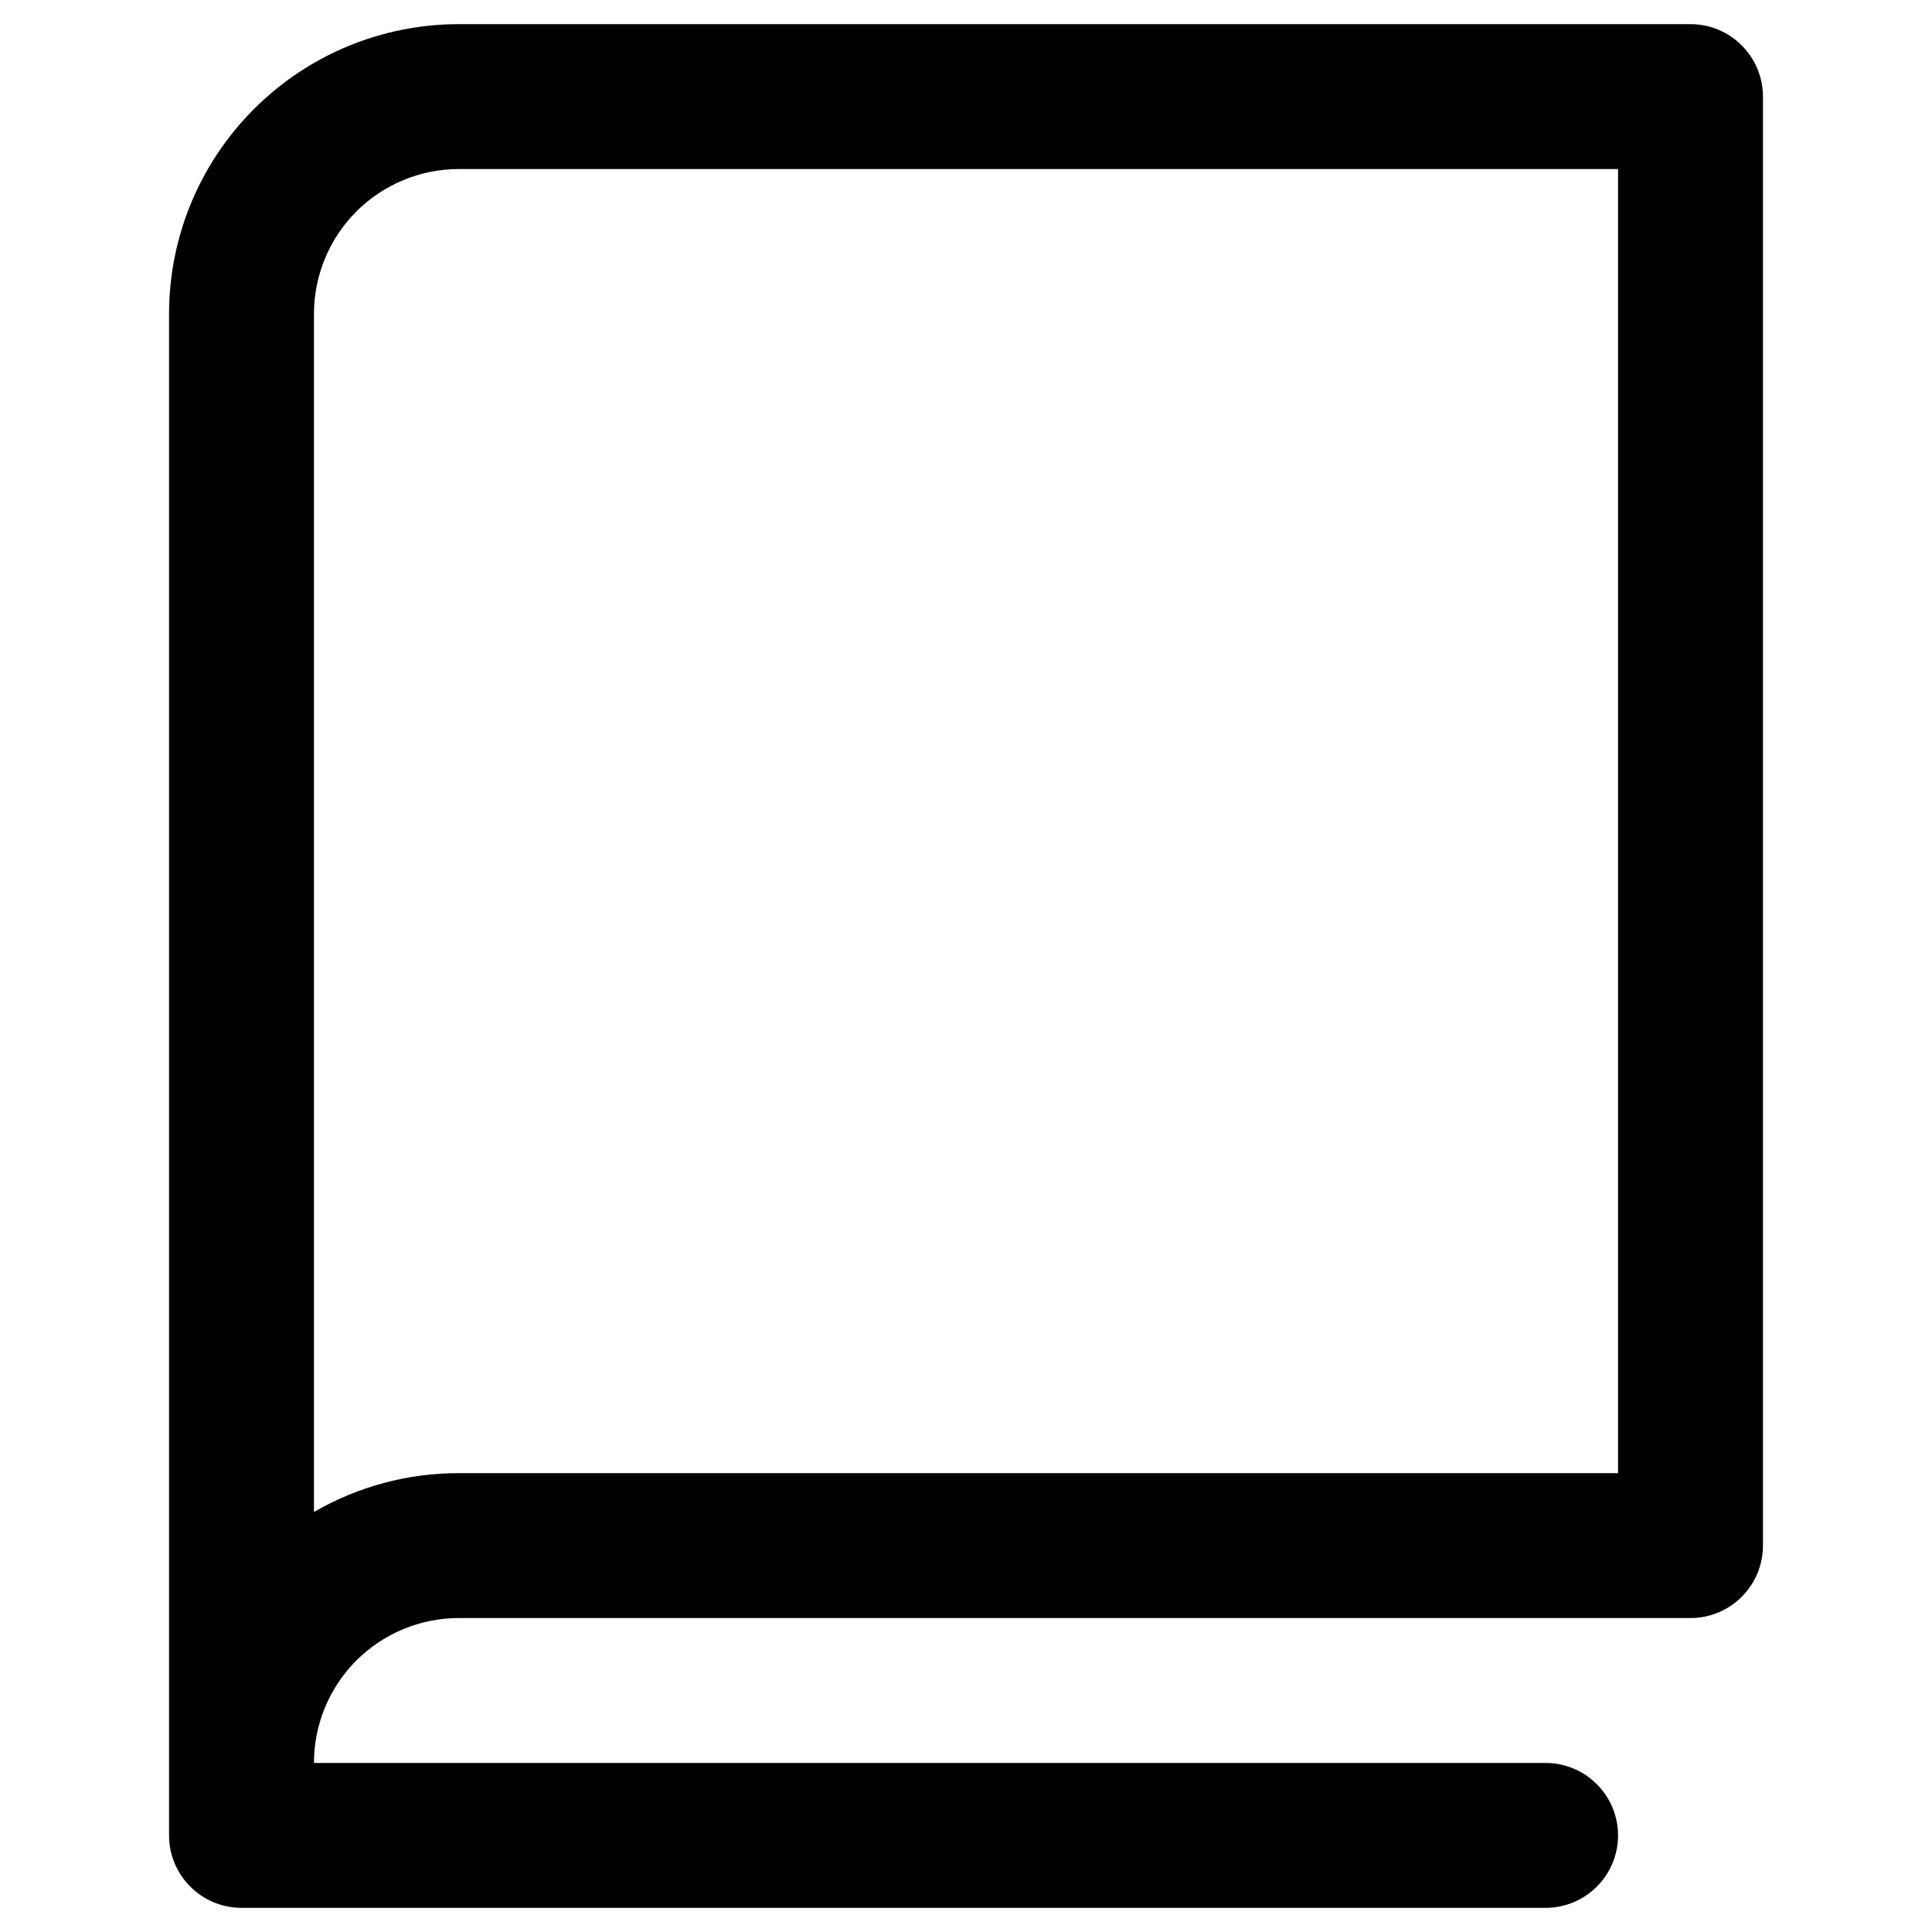
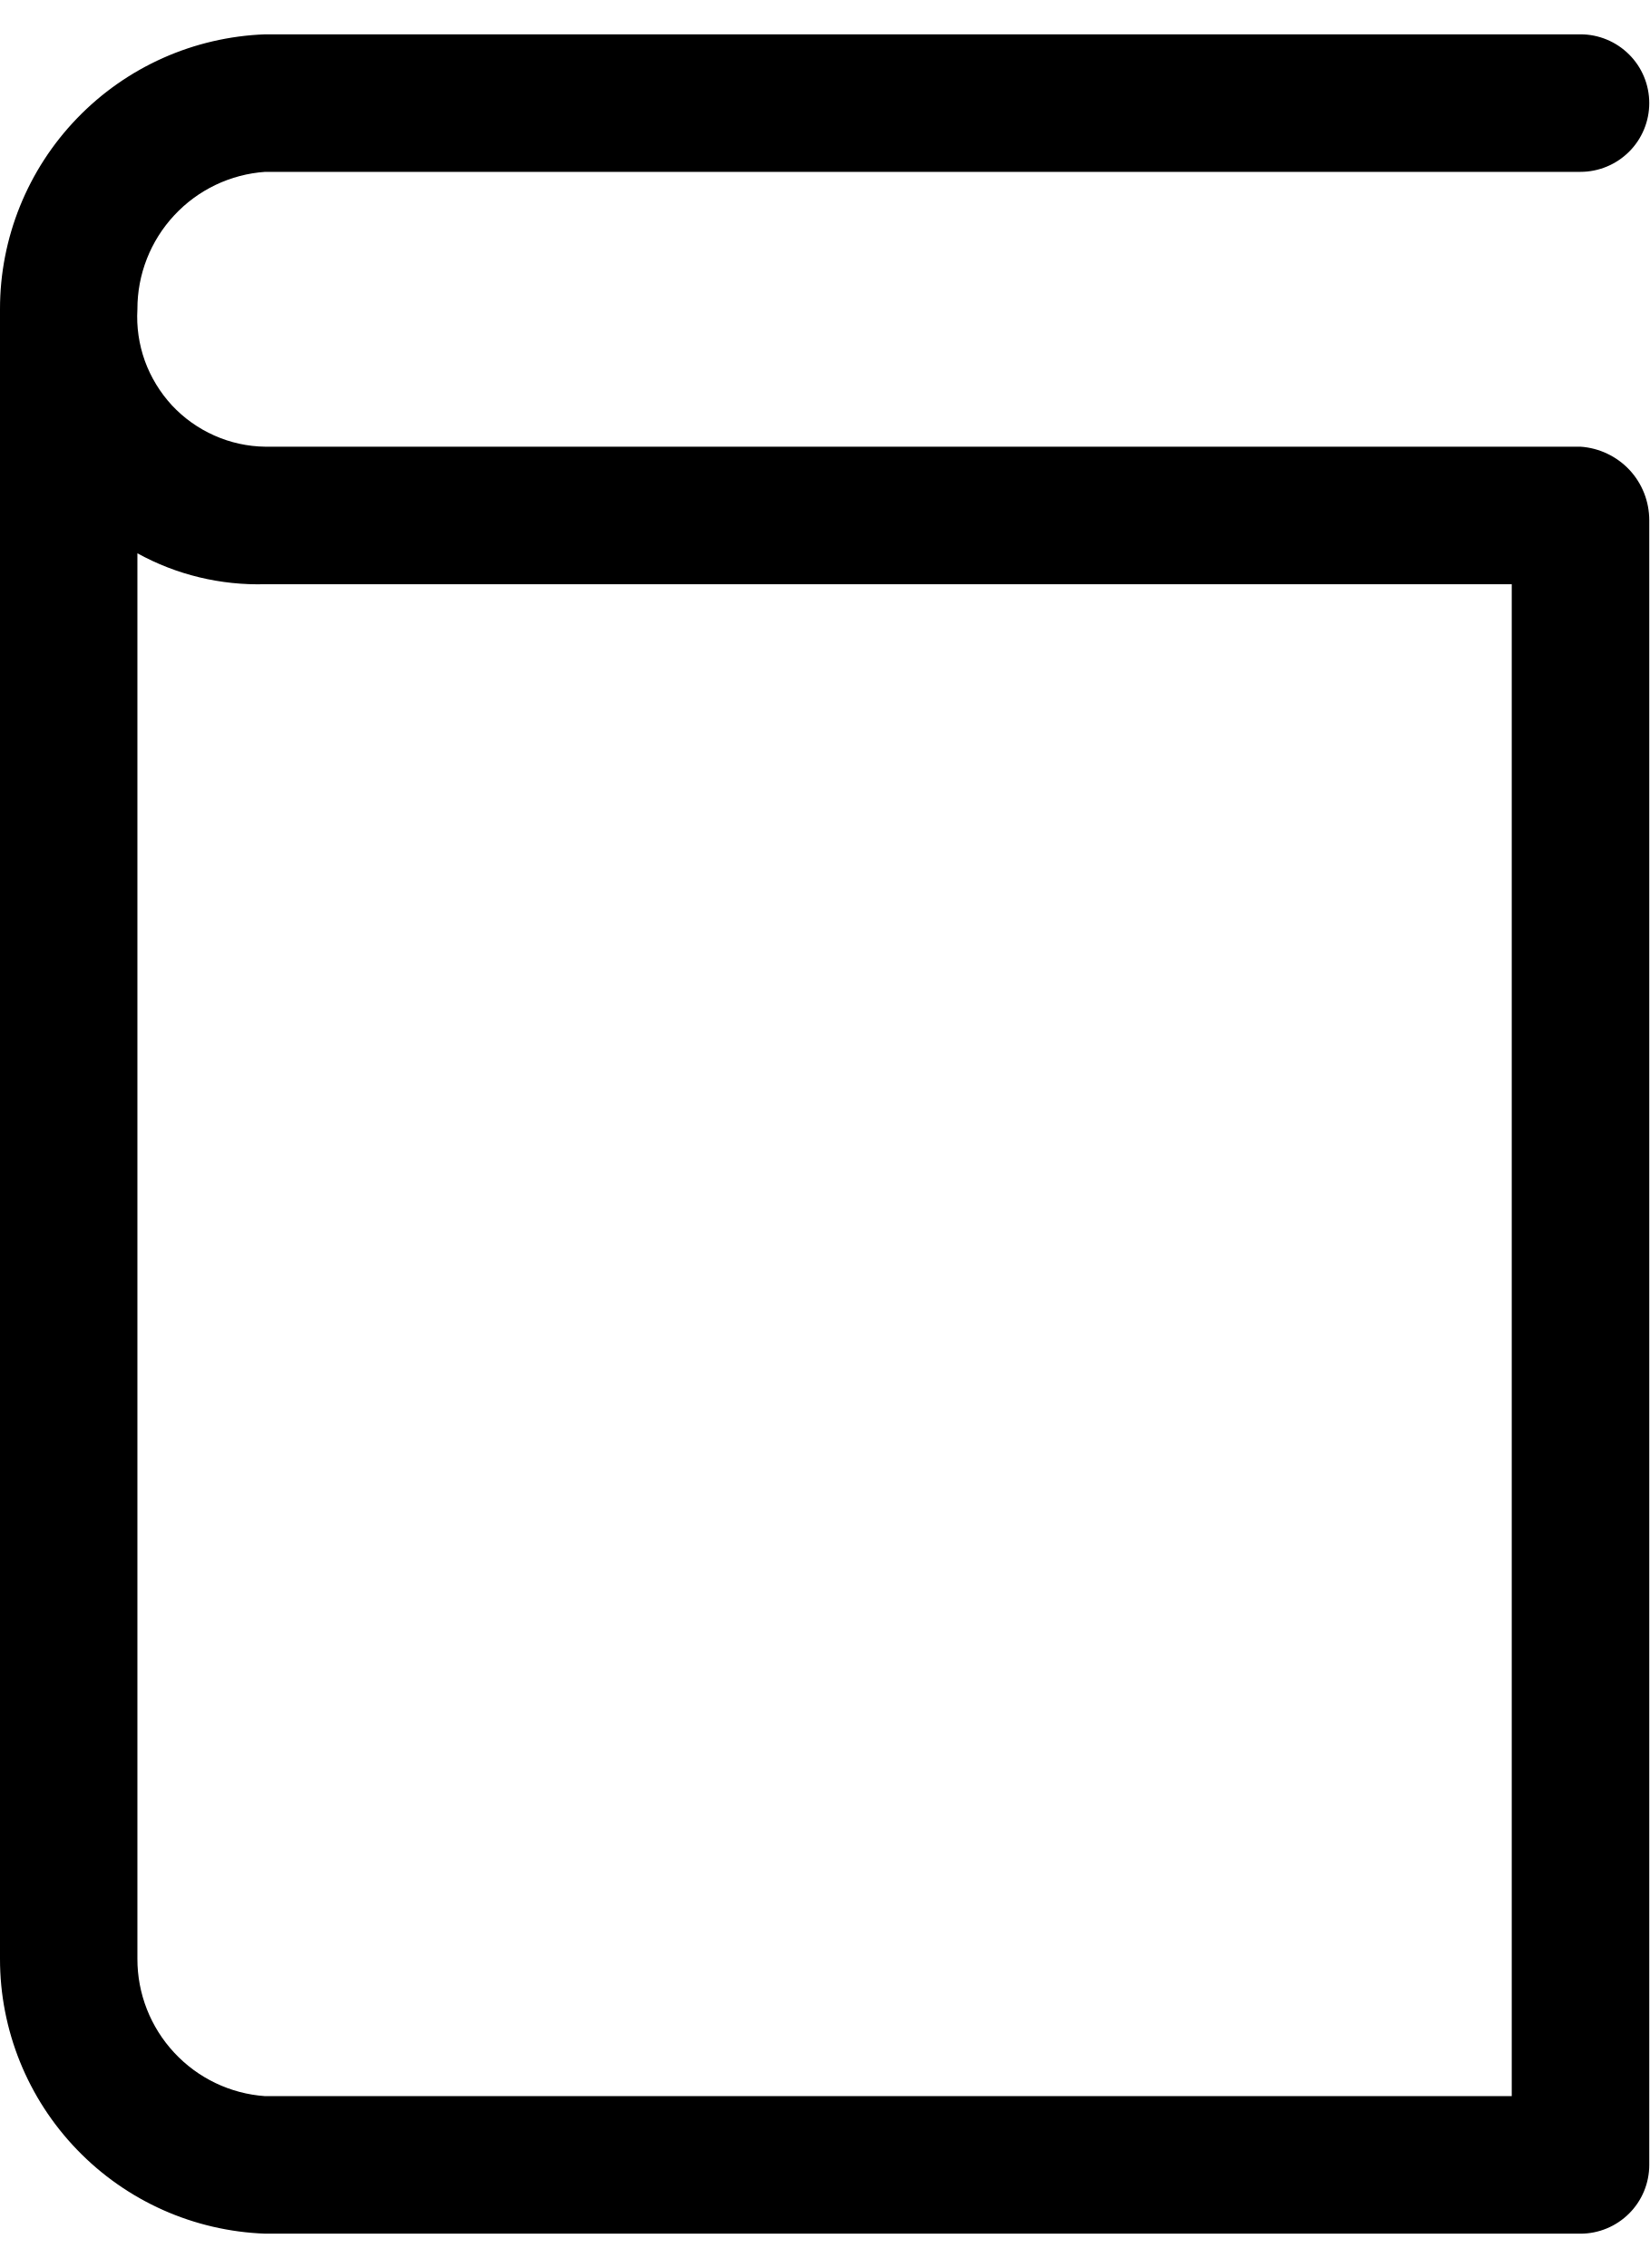
- <svg xmlns="http://www.w3.org/2000/svg" width="24" height="24" viewBox="0 0 18 20" fill="none">
-   <path d="M16.5 0.25H3.75C2.954 0.25 2.191 0.566 1.629 1.129C1.066 1.691 0.75 2.454 0.75 3.25V19C0.75 19.199 0.829 19.39 0.97 19.53C1.11 19.671 1.301 19.75 1.5 19.75H15C15.199 19.75 15.39 19.671 15.53 19.53C15.671 19.39 15.75 19.199 15.75 19C15.75 18.801 15.671 18.61 15.53 18.47C15.39 18.329 15.199 18.25 15 18.25H2.25C2.25 17.852 2.408 17.471 2.689 17.189C2.971 16.908 3.352 16.75 3.75 16.75H16.5C16.699 16.75 16.89 16.671 17.03 16.53C17.171 16.39 17.25 16.199 17.25 16V1C17.25 0.801 17.171 0.61 17.03 0.47C16.89 0.329 16.699 0.25 16.5 0.25ZM15.75 15.25H3.75C3.223 15.249 2.706 15.388 2.25 15.652V3.25C2.25 2.852 2.408 2.471 2.689 2.189C2.971 1.908 3.352 1.75 3.75 1.75H15.75V15.25Z" fill="black" />
+ <svg xmlns="http://www.w3.org/2000/svg" width="16" height="22" viewBox="0 0 16 22" fill="none">
+   <path d="M15.333 4.333H2.573C2.403 4.331 2.235 4.294 2.08 4.225C1.924 4.156 1.784 4.056 1.668 3.932C1.553 3.807 1.463 3.66 1.405 3.5C1.348 3.34 1.323 3.17 1.333 3C1.332 2.662 1.46 2.336 1.69 2.089C1.92 1.841 2.236 1.69 2.573 1.667H15.333C15.51 1.667 15.68 1.596 15.805 1.471C15.93 1.346 16 1.177 16 1C16 0.823 15.93 0.654 15.805 0.529C15.68 0.404 15.51 0.333 15.333 0.333H2.573C1.882 0.358 1.228 0.649 0.748 1.147C0.268 1.644 -0.001 2.309 -0 3C-0.007 3.109 -0.007 3.218 -0 3.327C-0.007 3.38 -0.007 3.434 -0 3.487V19C-0.001 19.691 0.268 20.356 0.748 20.853C1.228 21.351 1.882 21.642 2.573 21.667H15.333C15.51 21.667 15.68 21.596 15.805 21.471C15.93 21.346 16 21.177 16 21V5.047C16 4.865 15.932 4.691 15.808 4.558C15.684 4.426 15.514 4.345 15.333 4.333ZM14.666 20.333H2.573C2.236 20.31 1.92 20.159 1.69 19.911C1.46 19.664 1.332 19.338 1.333 19V5.367C1.712 5.576 2.14 5.679 2.573 5.667H14.666V20.333Z" fill="black" />
</svg>
